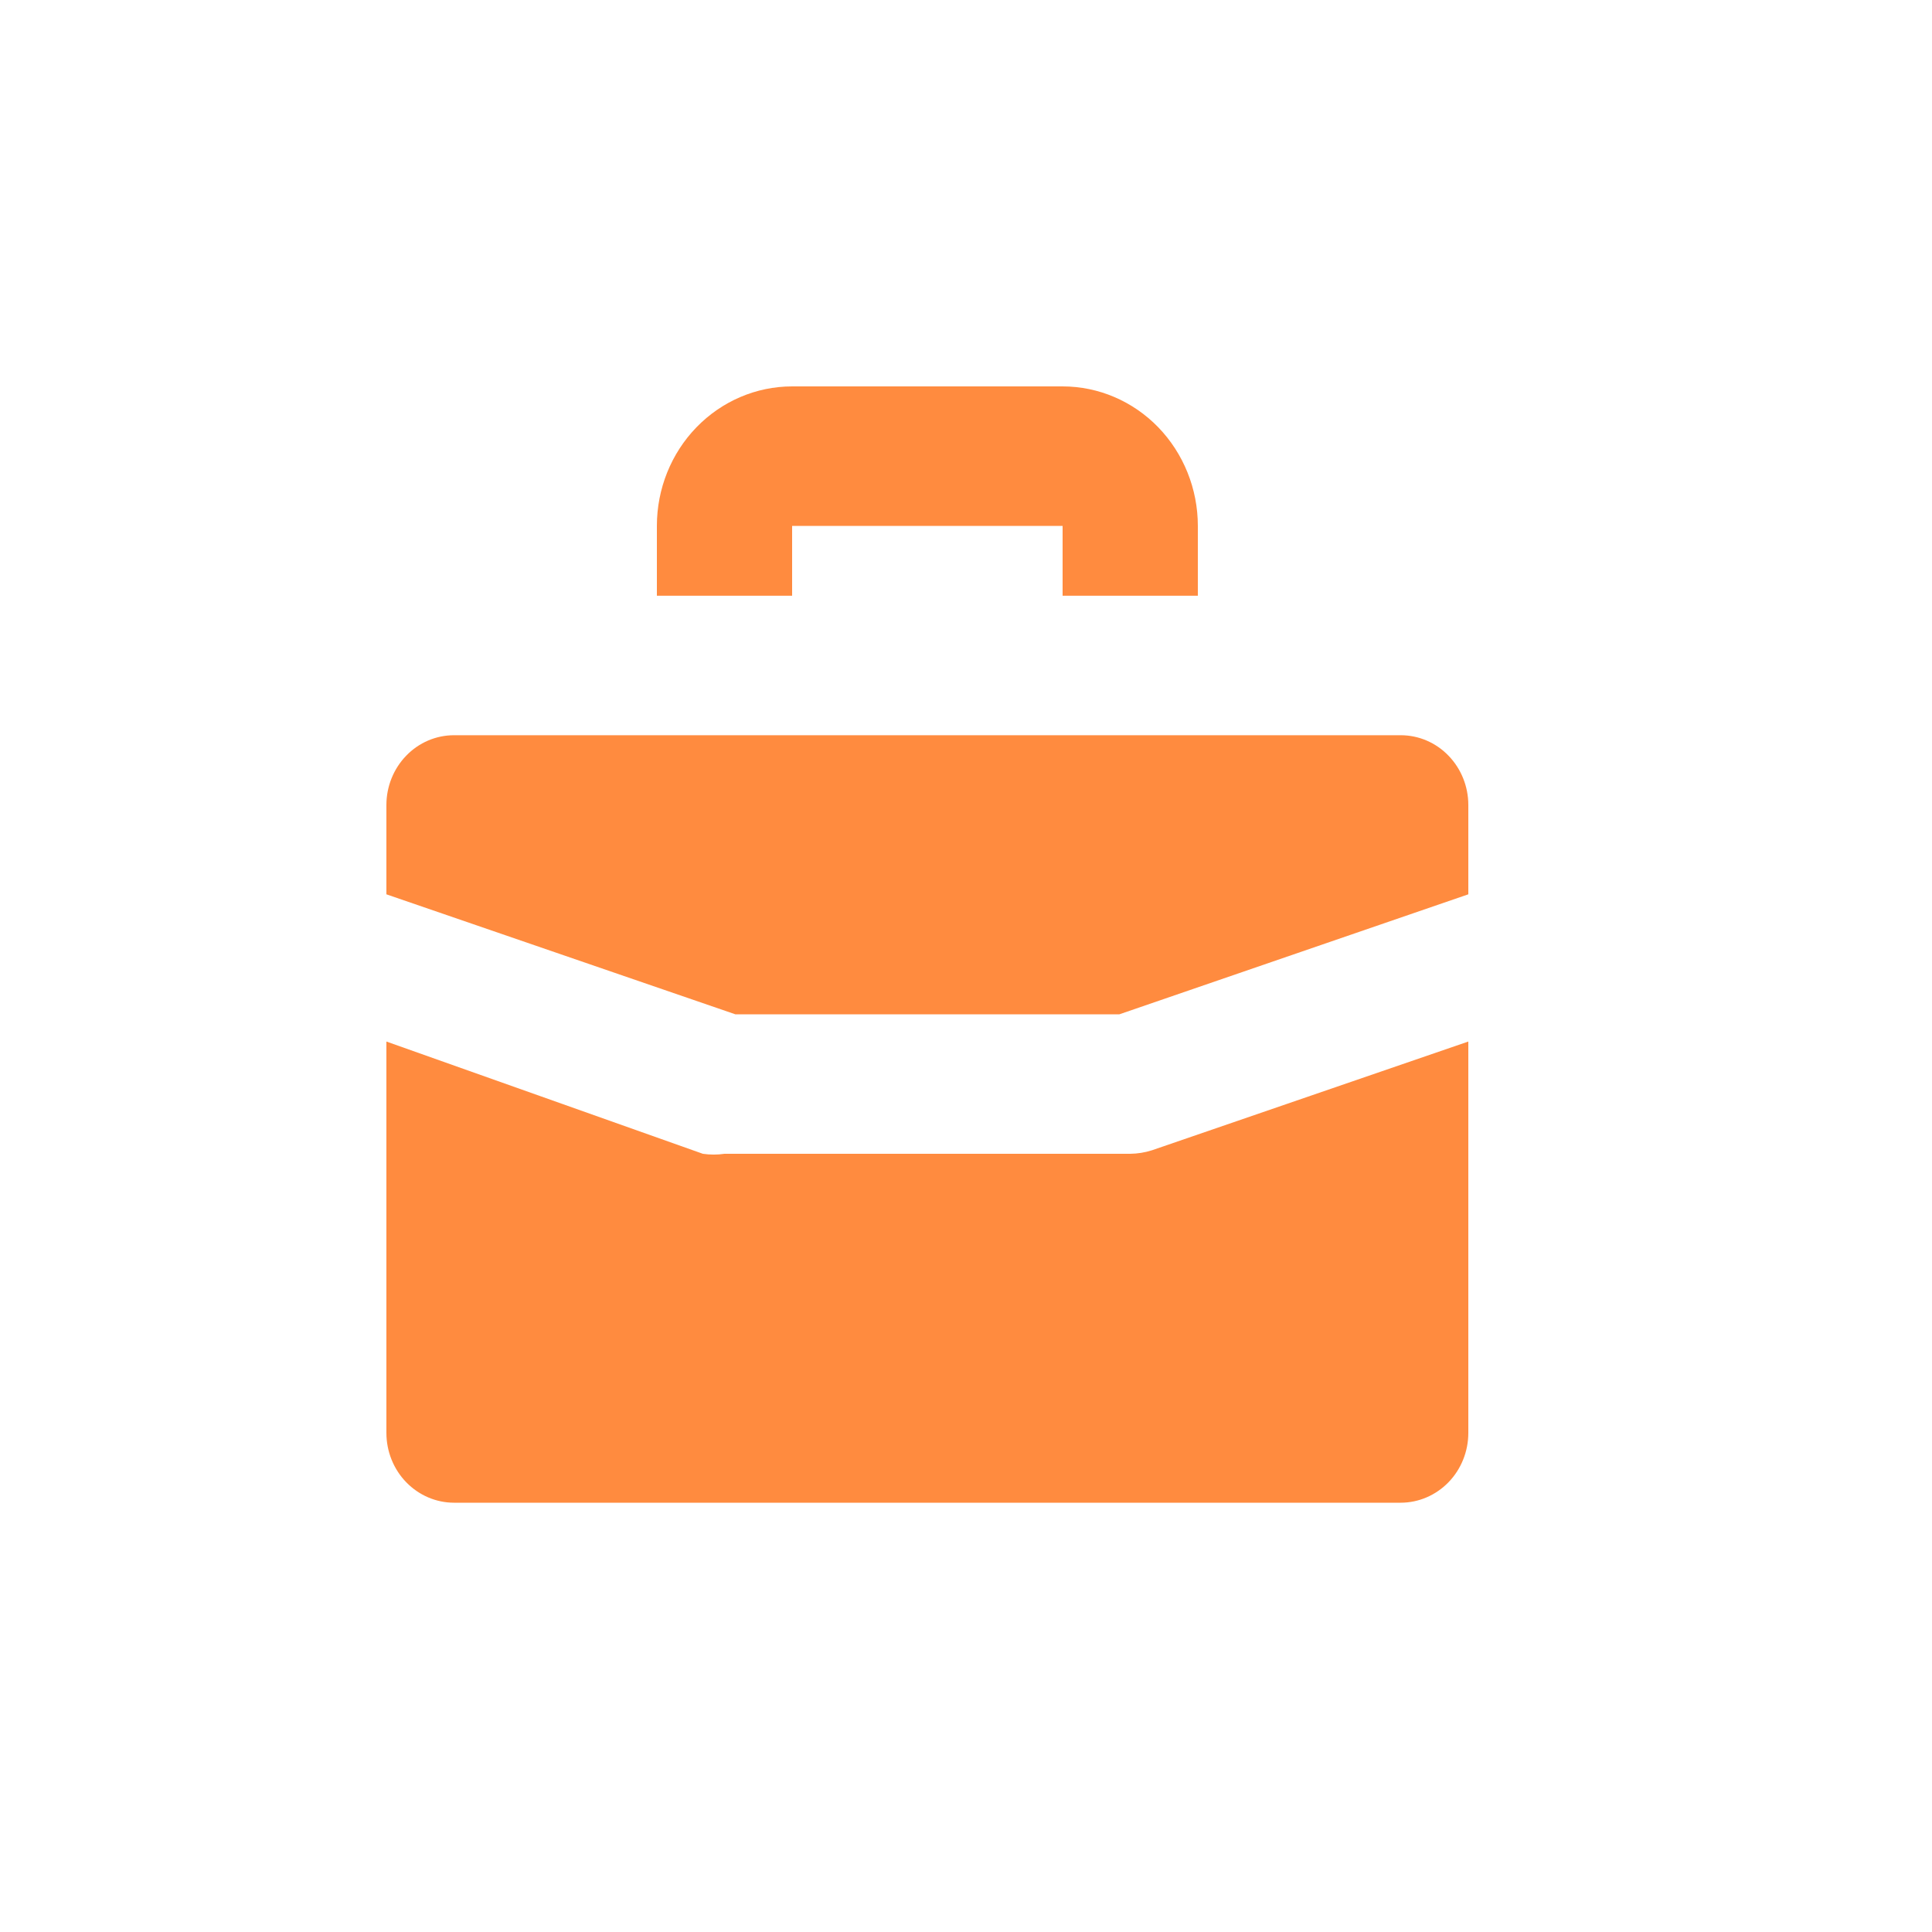
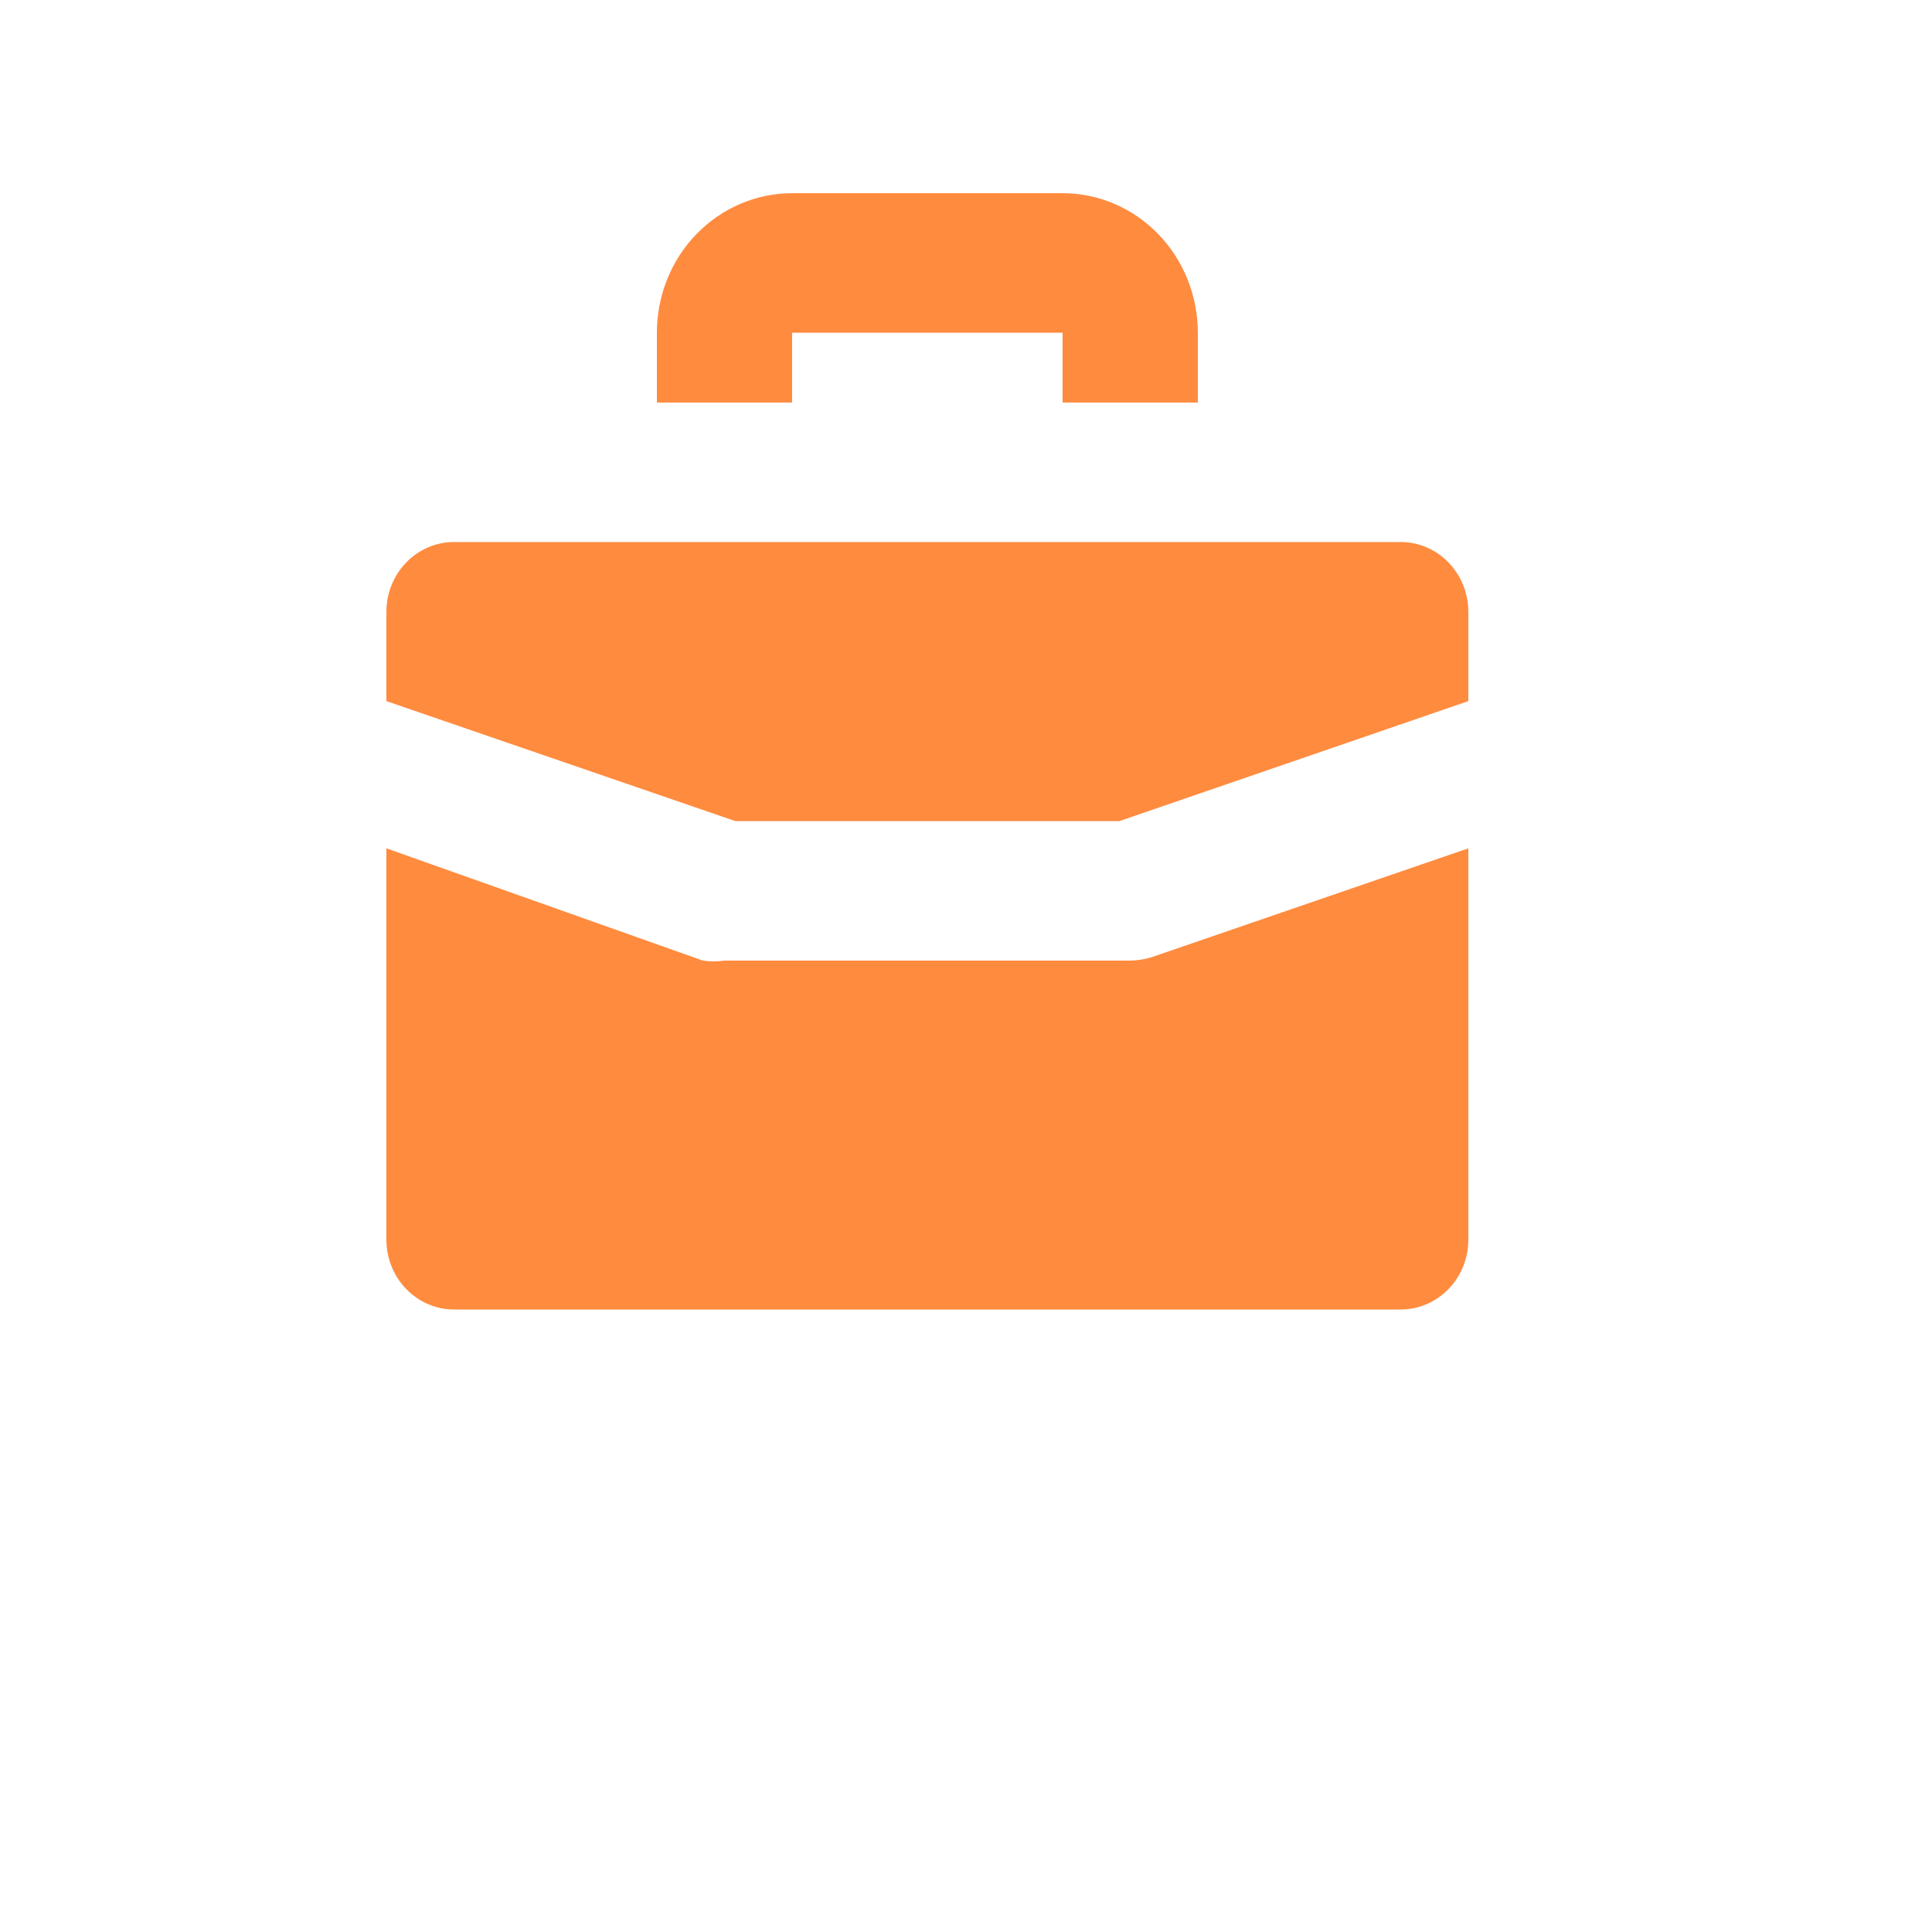
- <svg xmlns="http://www.w3.org/2000/svg" width="20" height="20" viewBox="0 0 20 20" fill="none">
+ <svg xmlns="http://www.w3.org/2000/svg" width="20" height="20" viewBox="0 2 20 20" fill="none">
  <path fill-rule="evenodd" clip-rule="evenodd" d="M12.4 6.167V5.444C12.4 5.061 12.252 4.694 11.99 4.423C11.727 4.152 11.371 4 11 4H8.2C7.829 4 7.473 4.152 7.21 4.423C6.947 4.694 6.8 5.061 6.8 5.444V6.167H8.2V5.444H11V6.167H12.4ZM14.995 15.344C15.126 15.209 15.2 15.025 15.2 14.833V10.782L11.924 11.908C11.851 11.931 11.776 11.943 11.7 11.944H7.5C7.426 11.955 7.35 11.955 7.276 11.944L4 10.782V14.833C4 15.025 4.074 15.209 4.205 15.344C4.336 15.479 4.514 15.556 4.7 15.556H14.5C14.686 15.556 14.864 15.479 14.995 15.344ZM11.588 10.5L15.2 9.258V8.333C15.2 8.142 15.126 7.958 14.995 7.823C14.864 7.687 14.686 7.611 14.5 7.611H4.7C4.514 7.611 4.336 7.687 4.205 7.823C4.074 7.958 4 8.142 4 8.333V9.258L7.612 10.5H11.588Z" fill="#FF8B3F" />
</svg>
